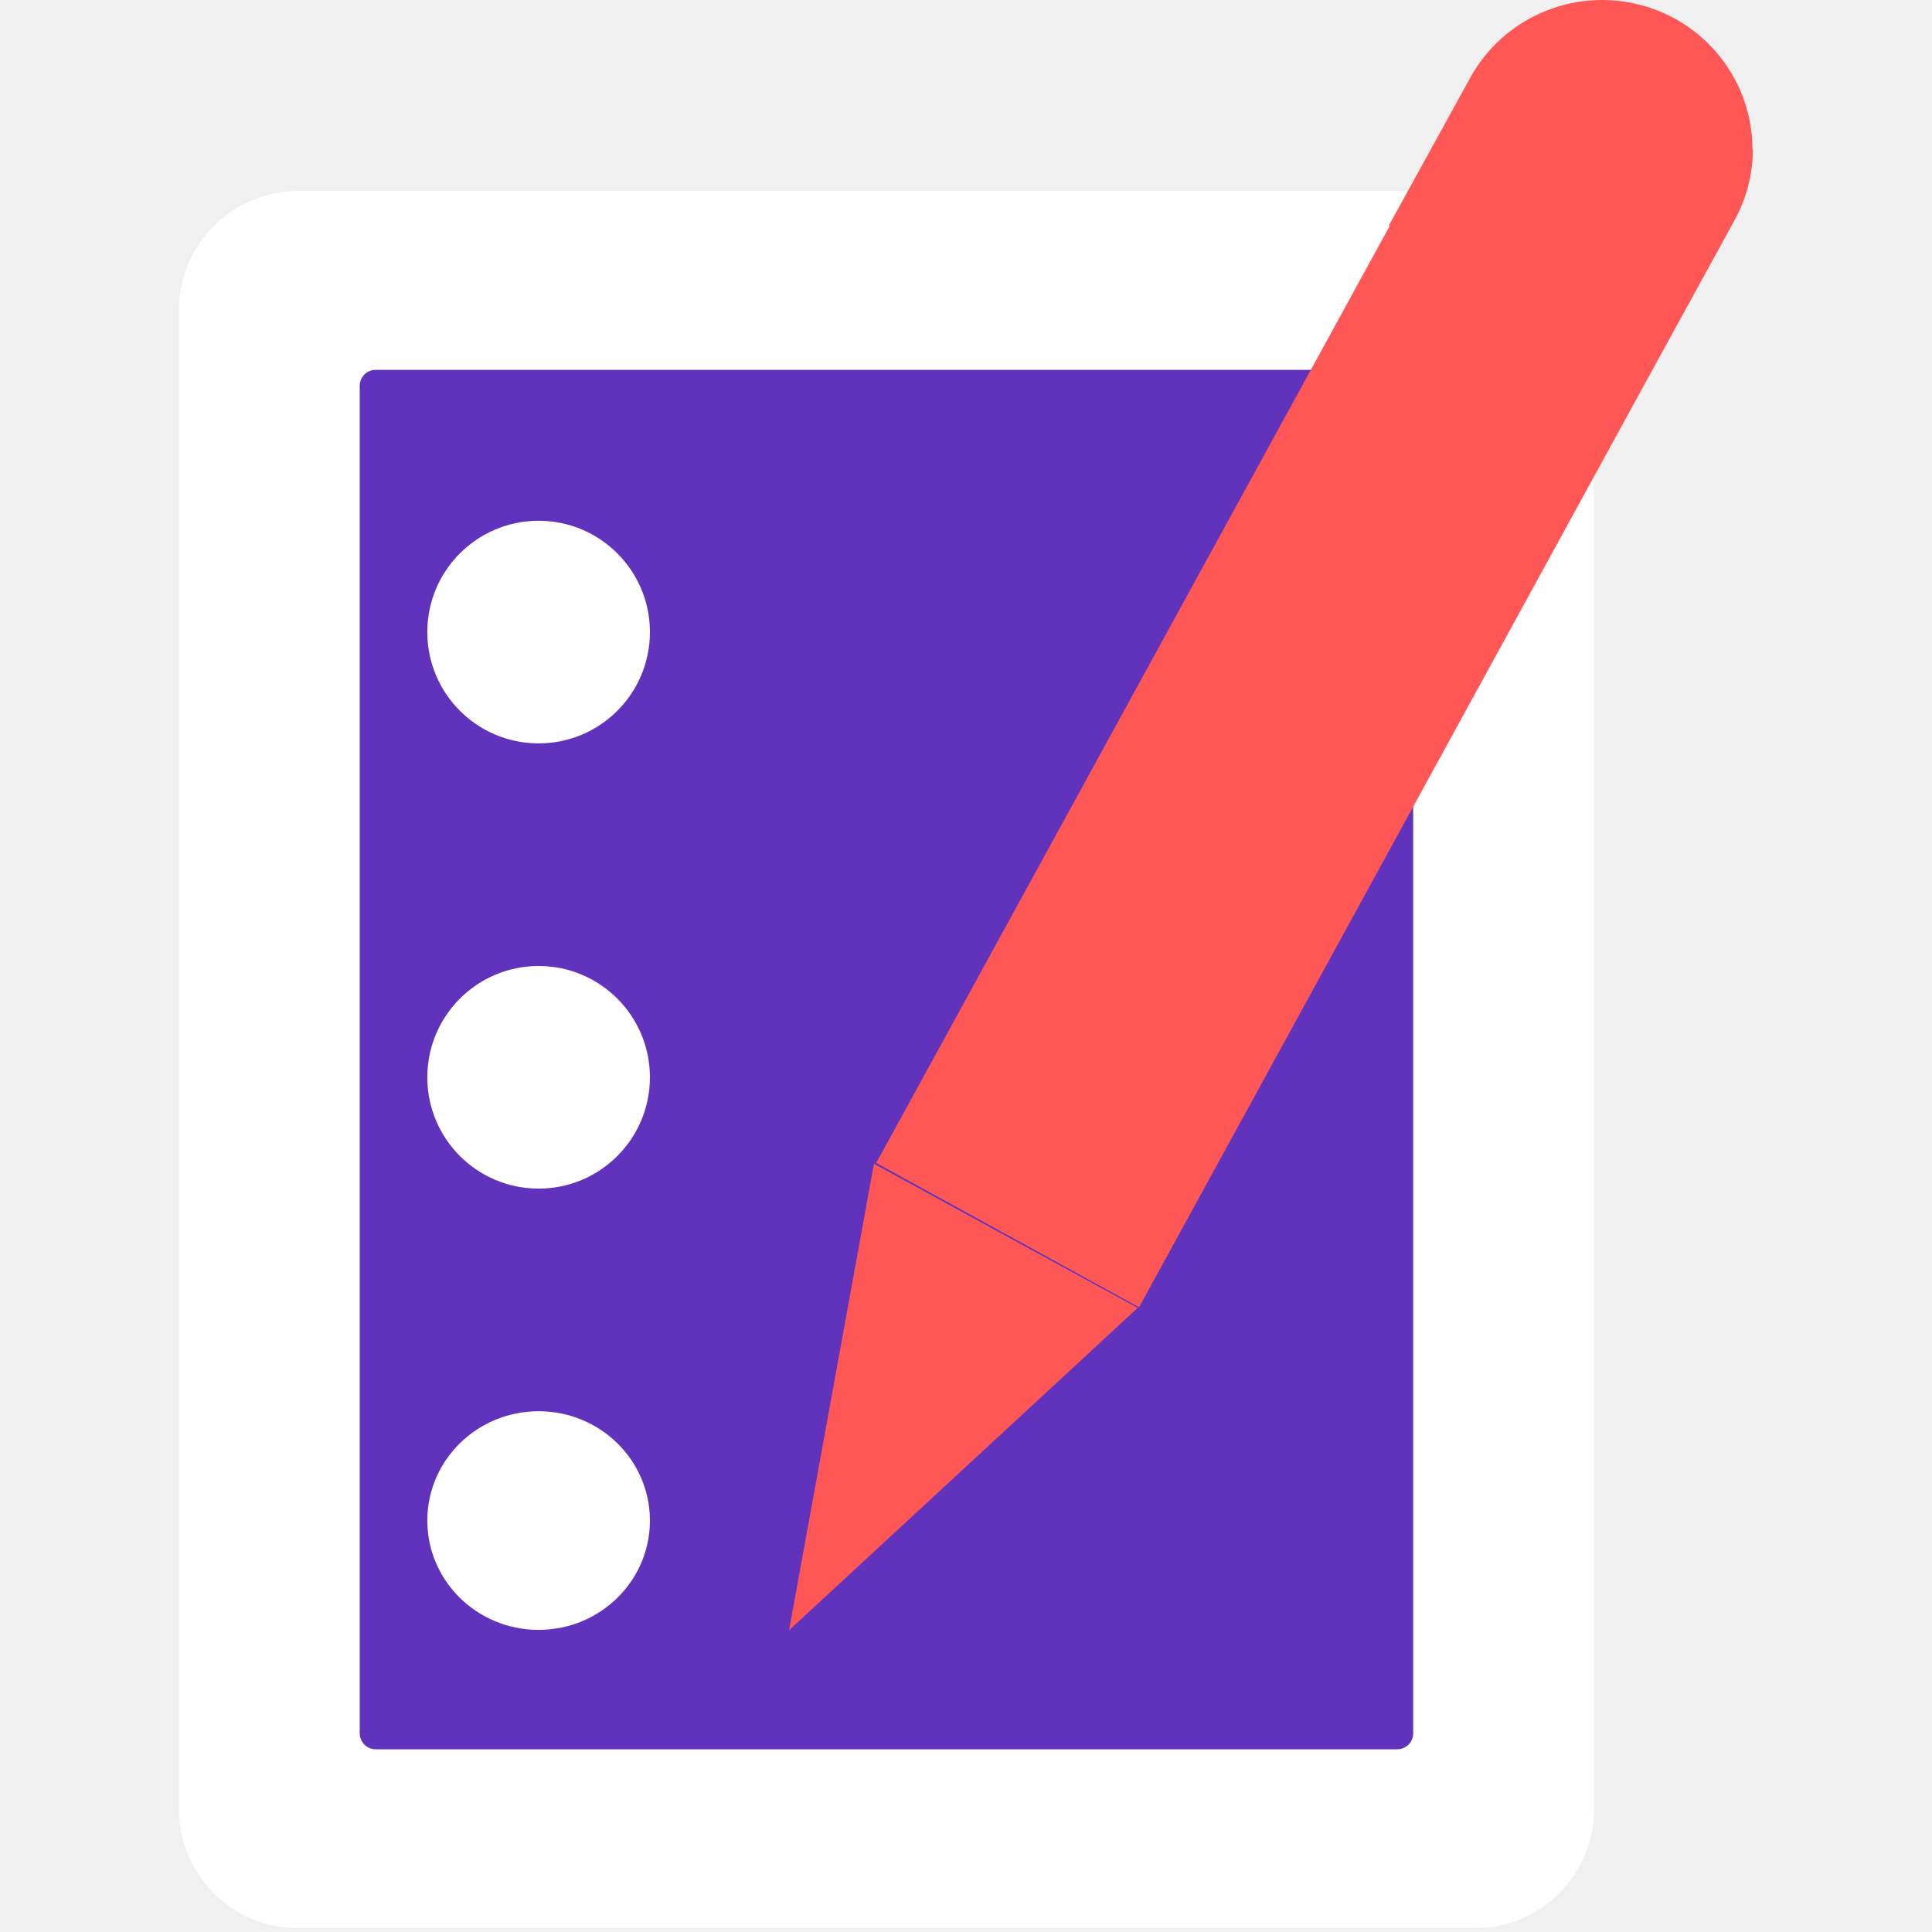
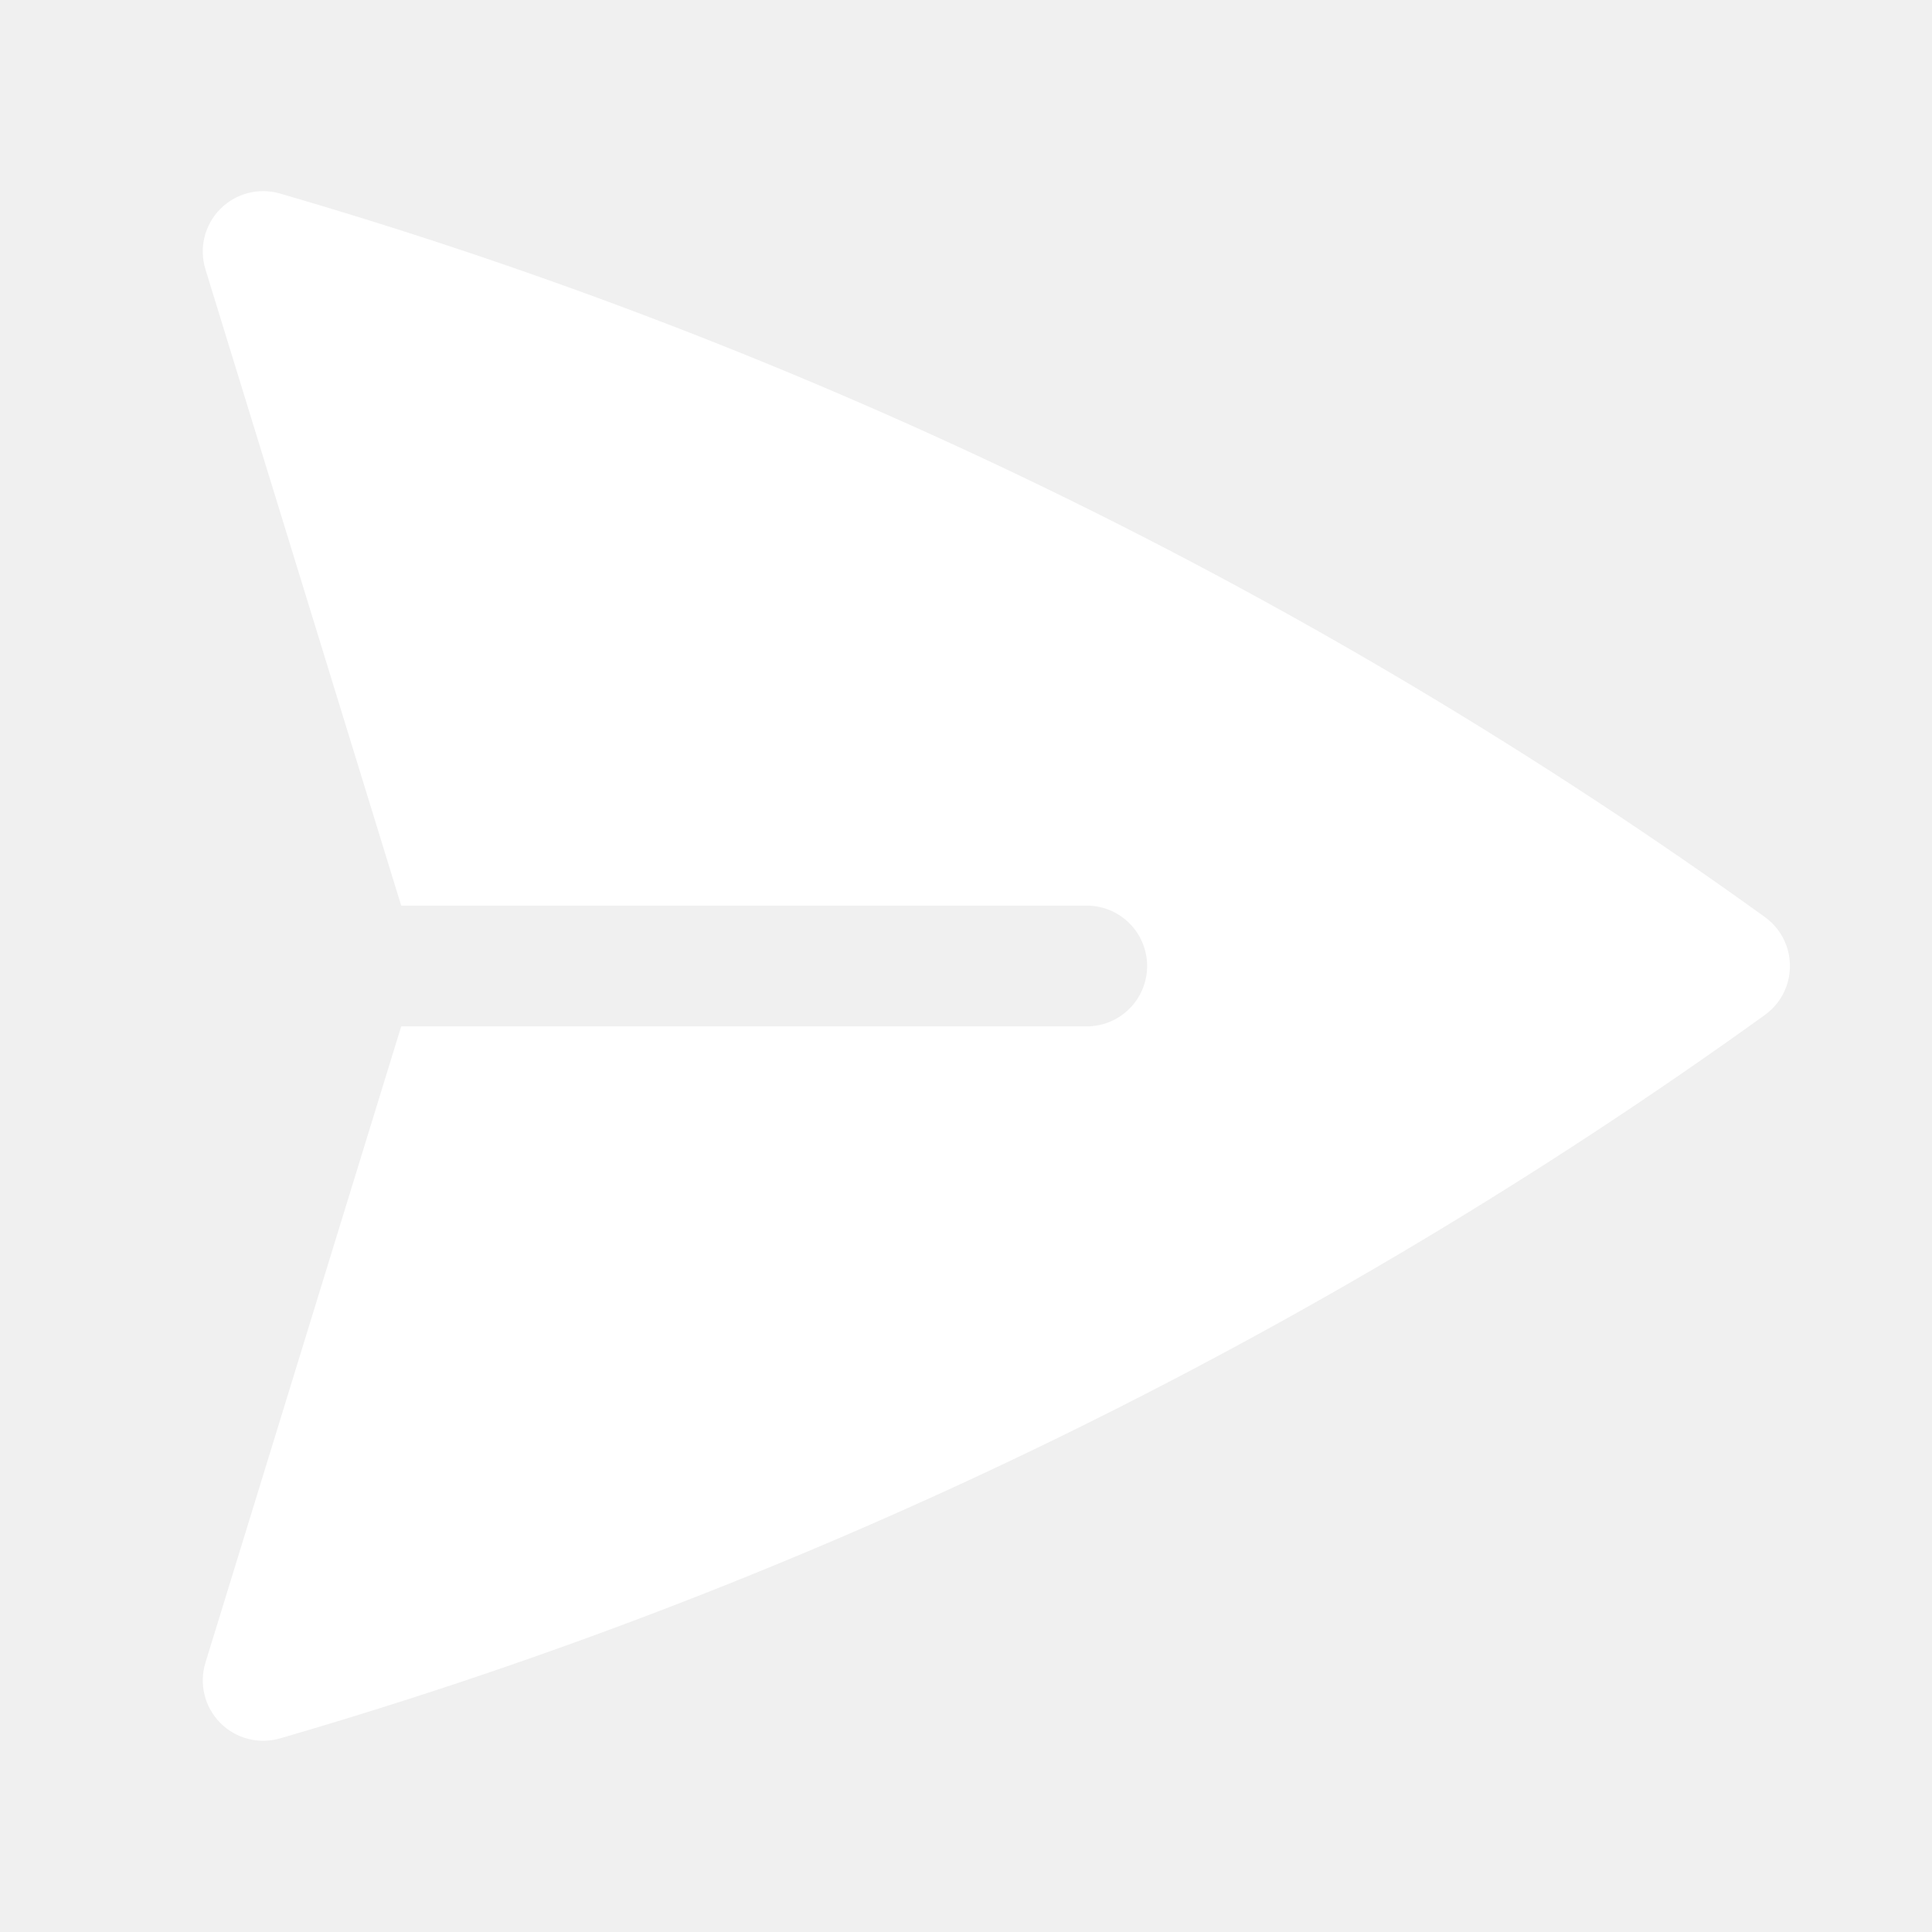
- <svg xmlns="http://www.w3.org/2000/svg" width="24" height="24" viewBox="0 0 396 486" fill="none">
-   <path d="M326 48.041H30C13.431 48.041 0 61.472 0 78.041V455.041C0 471.61 13.431 485.041 30 485.041H326C342.569 485.041 356 471.61 356 455.041V78.041C356 61.472 342.569 48.041 326 48.041Z" fill="white" />
-   <path d="M306.49 93.041H49.49C47.281 93.041 45.49 94.832 45.49 97.041V436.041C45.49 438.25 47.281 440.041 49.49 440.041H306.49C308.699 440.041 310.49 438.25 310.49 436.041V97.041C310.49 94.832 308.699 93.041 306.49 93.041Z" fill="#6133BC" />
-   <path d="M90.49 187C105.954 187 118.49 174.464 118.49 159C118.49 143.536 105.954 131 90.49 131C75.026 131 62.49 143.536 62.49 159C62.49 174.464 75.026 187 90.49 187Z" fill="white" />
-   <path d="M90.49 299C105.954 299 118.49 286.464 118.49 271C118.49 255.536 105.954 243 90.49 243C75.026 243 62.49 255.536 62.49 271C62.49 286.464 75.026 299 90.49 299Z" fill="white" />
-   <path d="M90.49 410C105.954 410 118.49 397.688 118.49 382.5C118.49 367.312 105.954 355 90.49 355C75.026 355 62.49 367.312 62.49 382.5C62.49 397.688 75.026 410 90.49 410Z" fill="white" />
-   <path d="M241.184 329.003L153.49 410.098L174.846 292.743L241.184 329.003Z" fill="#FF5656" />
-   <path d="M389.489 58.677L241.529 328.851L175.413 292.55L323.719 21.923L389.489 58.677Z" fill="#FF5656" />
-   <path d="M395.938 37.462C395.944 43.77 394.339 49.976 391.274 55.499L370.677 92.852L304.375 56.727L324.871 19.5C328.91 12.186 335.283 6.415 342.986 3.098C350.69 -0.219 359.284 -0.894 367.417 1.178C375.549 3.251 382.756 7.954 387.901 14.546C393.047 21.138 395.839 29.244 395.837 37.587L395.938 37.462Z" fill="#FF5656" />
+ <svg xmlns="http://www.w3.org/2000/svg" viewBox="0 0 24 24" fill="white" className="size-6">
+   <path d="M3.478 2.404a.75.75 0 0 0-.926.941l2.432 7.905H13.5a.75.75 0 0 1 0 1.5H4.984l-2.432 7.905a.75.75 0 0 0 .926.94 60.519 60.519 0 0 0 18.445-8.986.75.75 0 0 0 0-1.218A60.517 60.517 0 0 0 3.478 2.404Z" />
</svg>
